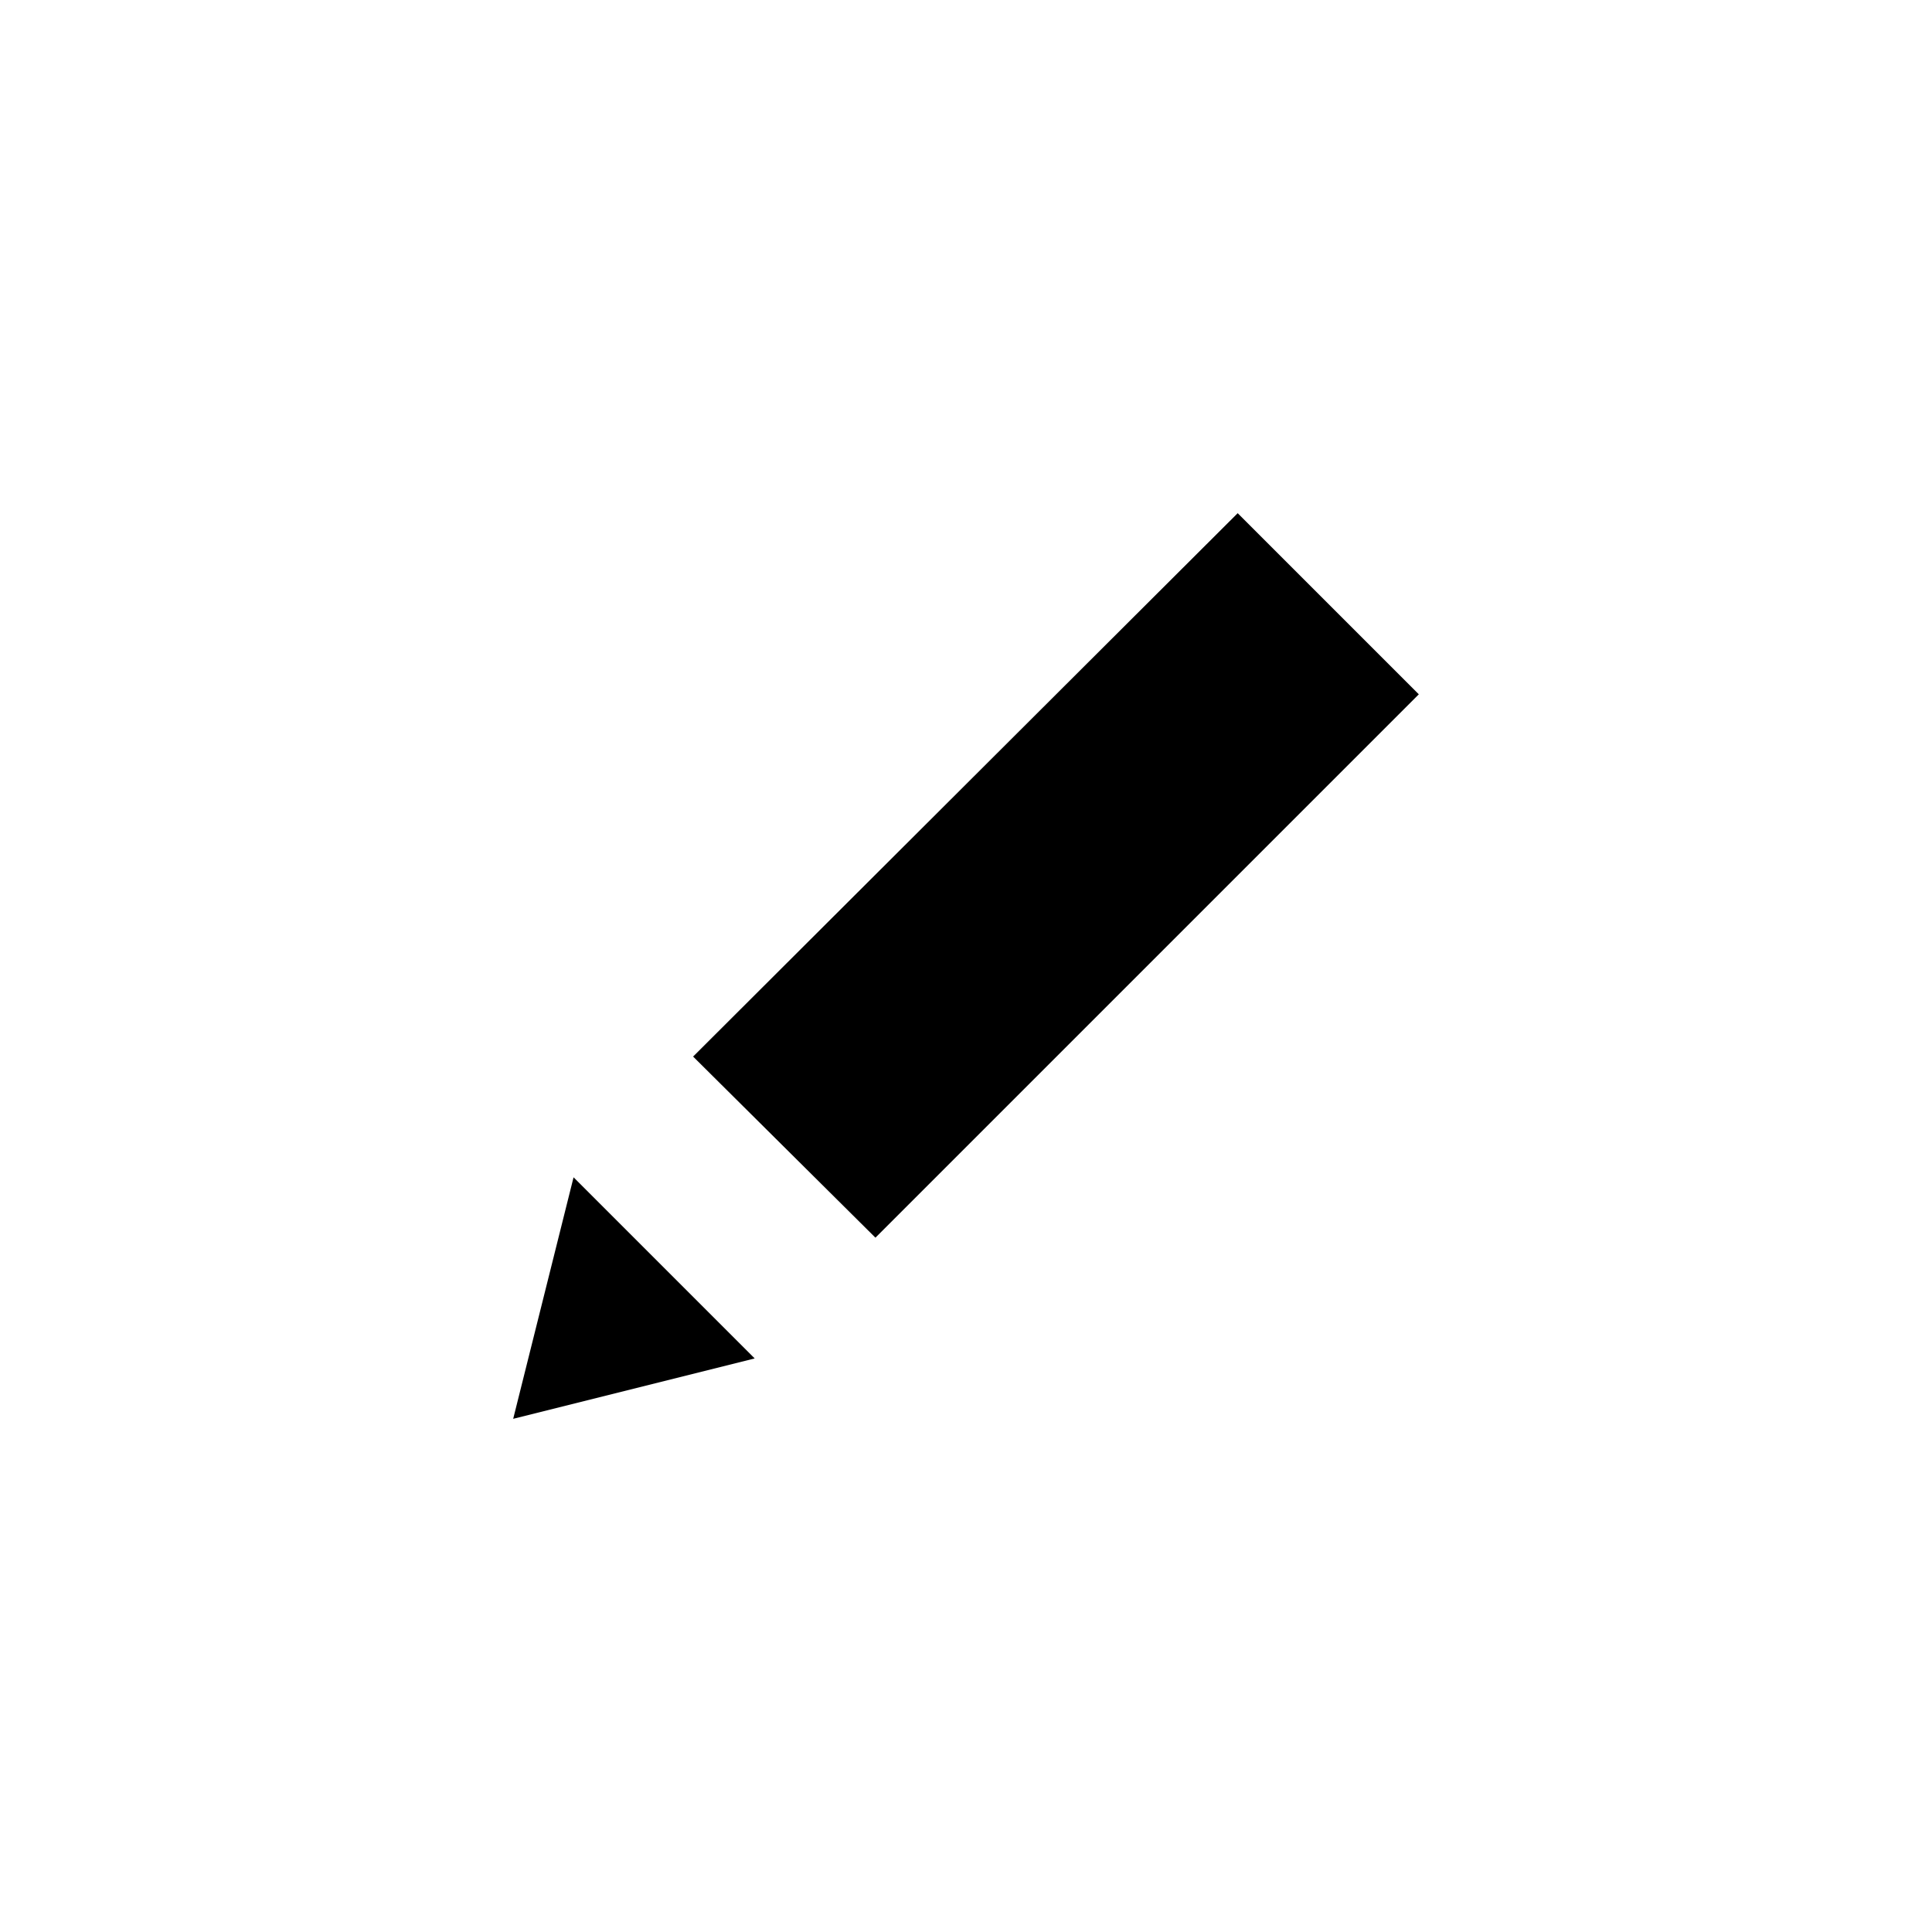
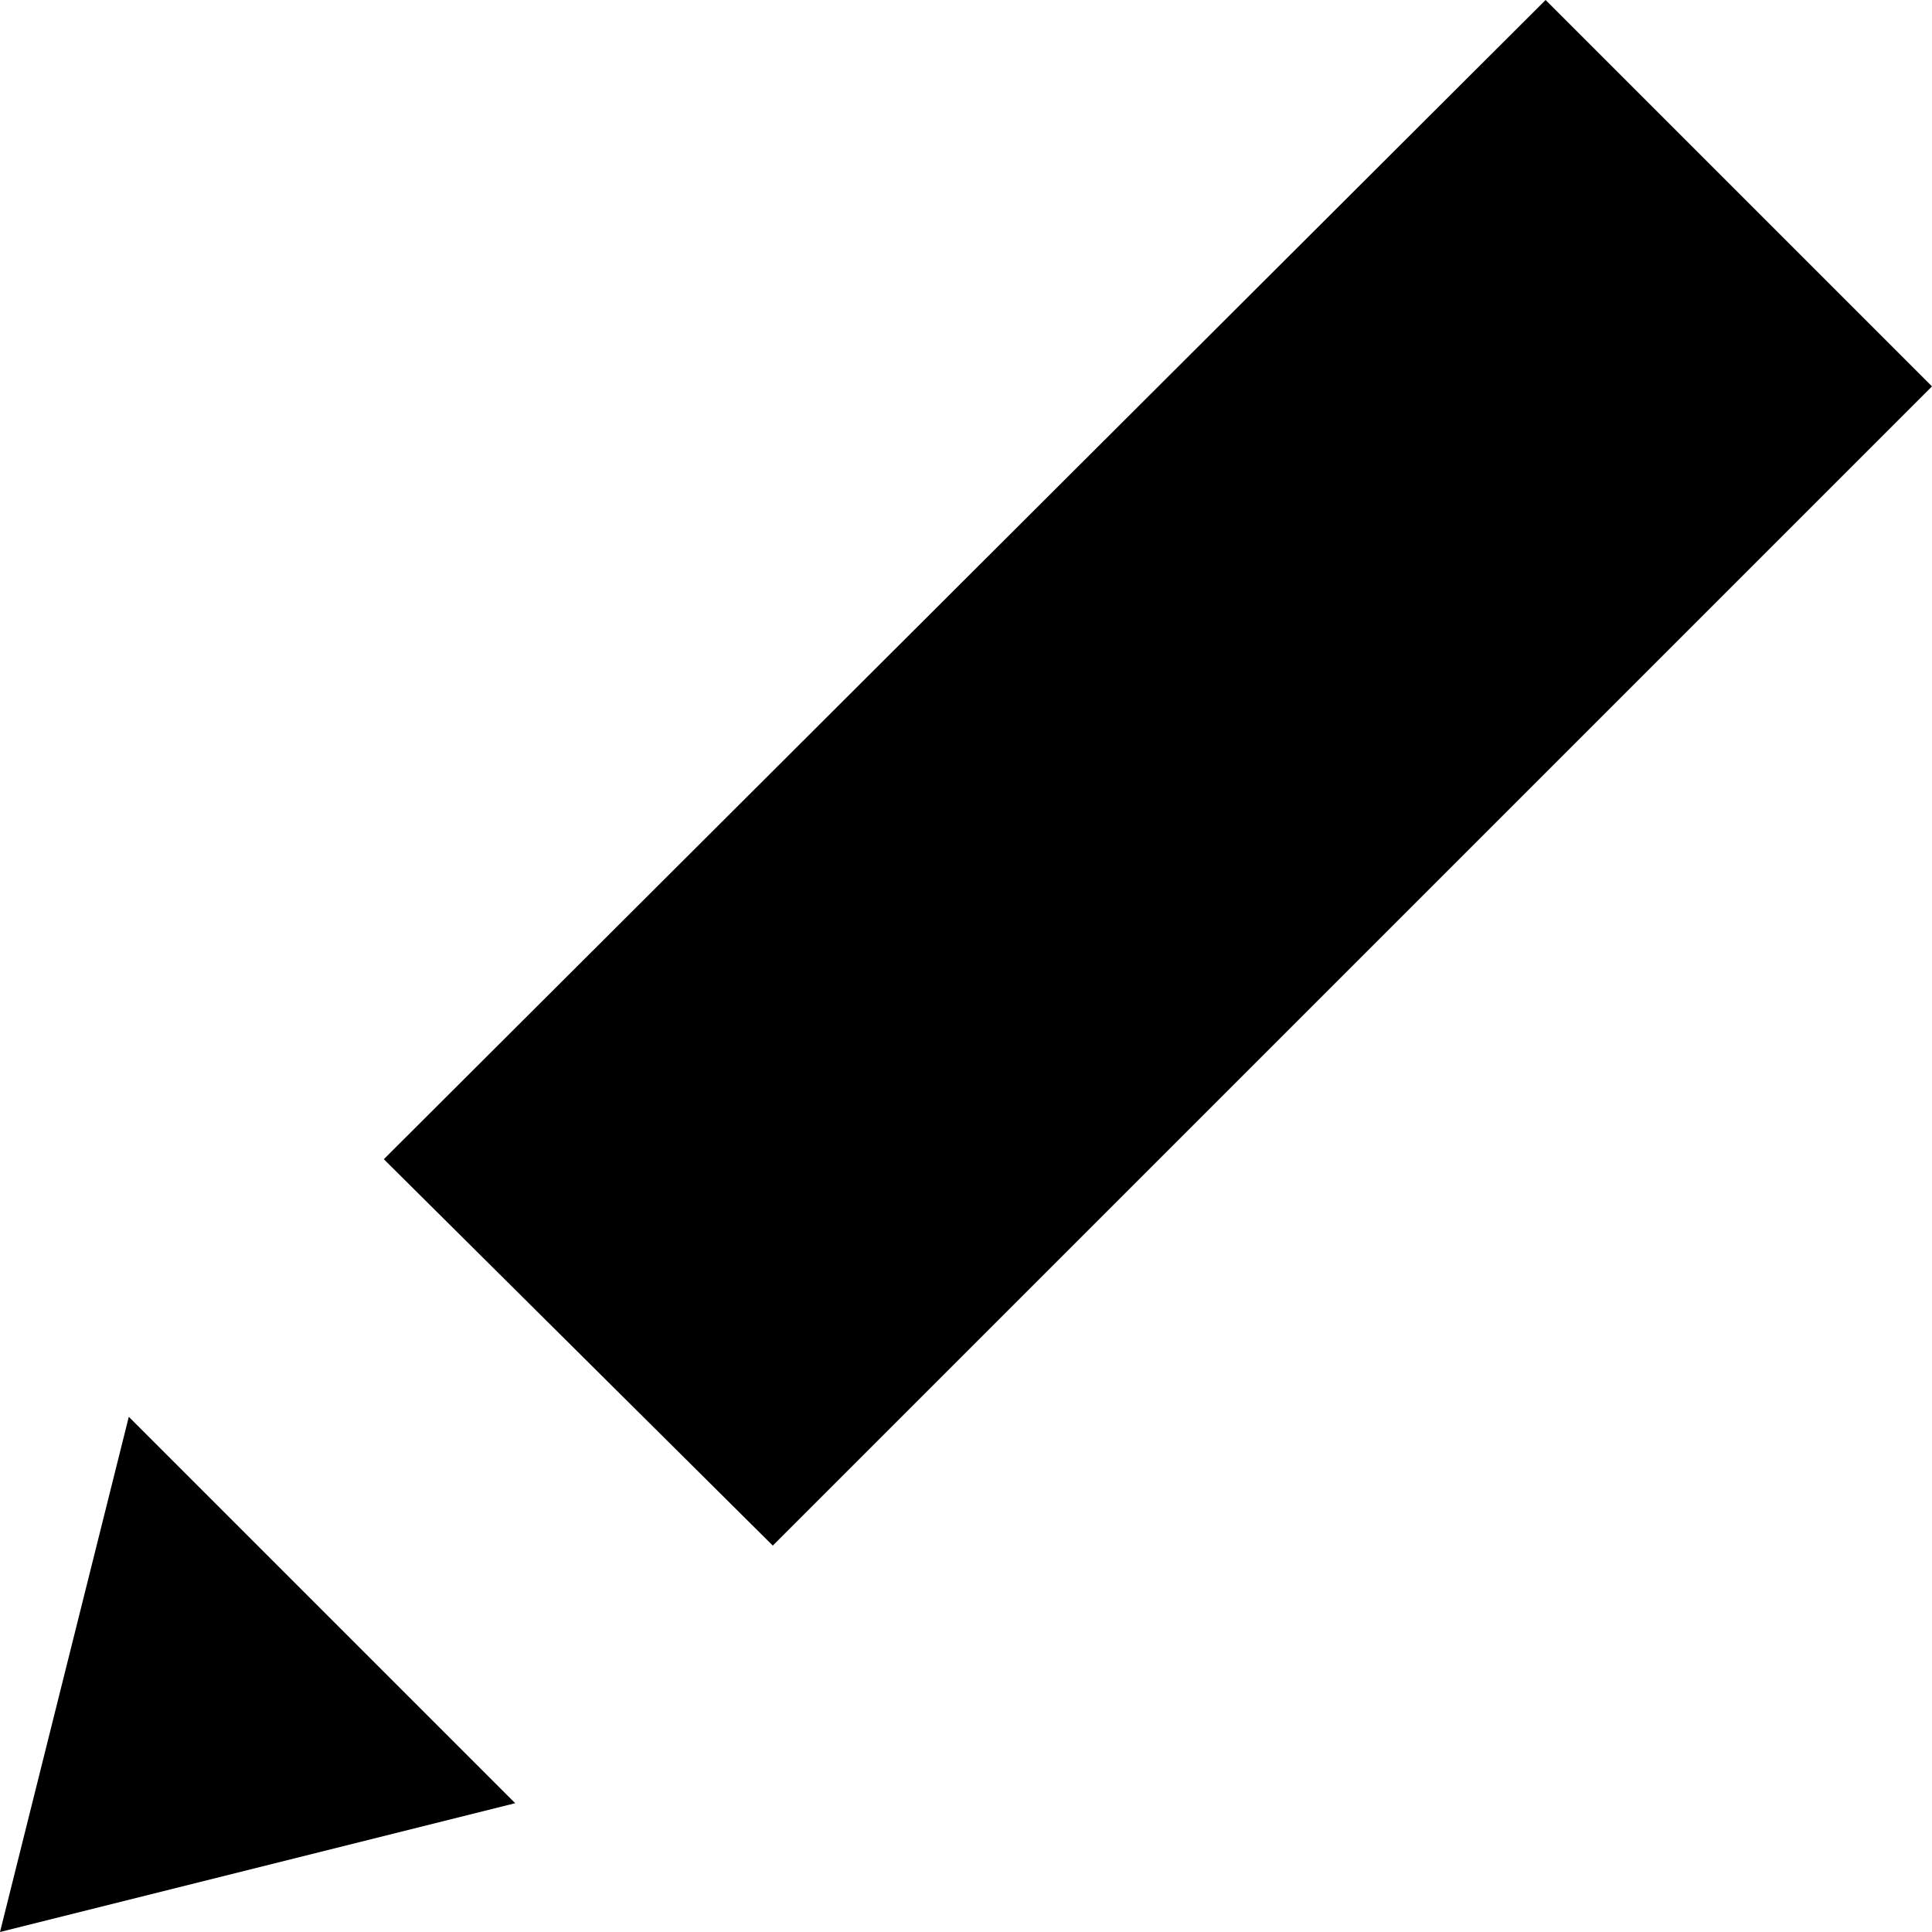
- <svg xmlns="http://www.w3.org/2000/svg" version="1.1" id="Layer_1" x="0px" y="0px" width="32px" height="32px" viewBox="0 0 32 32" style="enable-background:new 0 0 32 32;" xml:space="preserve">
+ <svg xmlns="http://www.w3.org/2000/svg" version="1.1" id="Layer_1" x="0px" y="0px" width="15px" height="15px" viewBox="8.5 8.5 15 15" enable-background="new 8.5 8.5 15 15" xml:space="preserve">
  <g>
    <polygon points="8.5,23.5 12.5,22.5 9.5,19.5  " />
    <polygon points="20.5,8.5 11.48,17.5 14.5,20.5 23.5,11.5  " />
  </g>
</svg>
